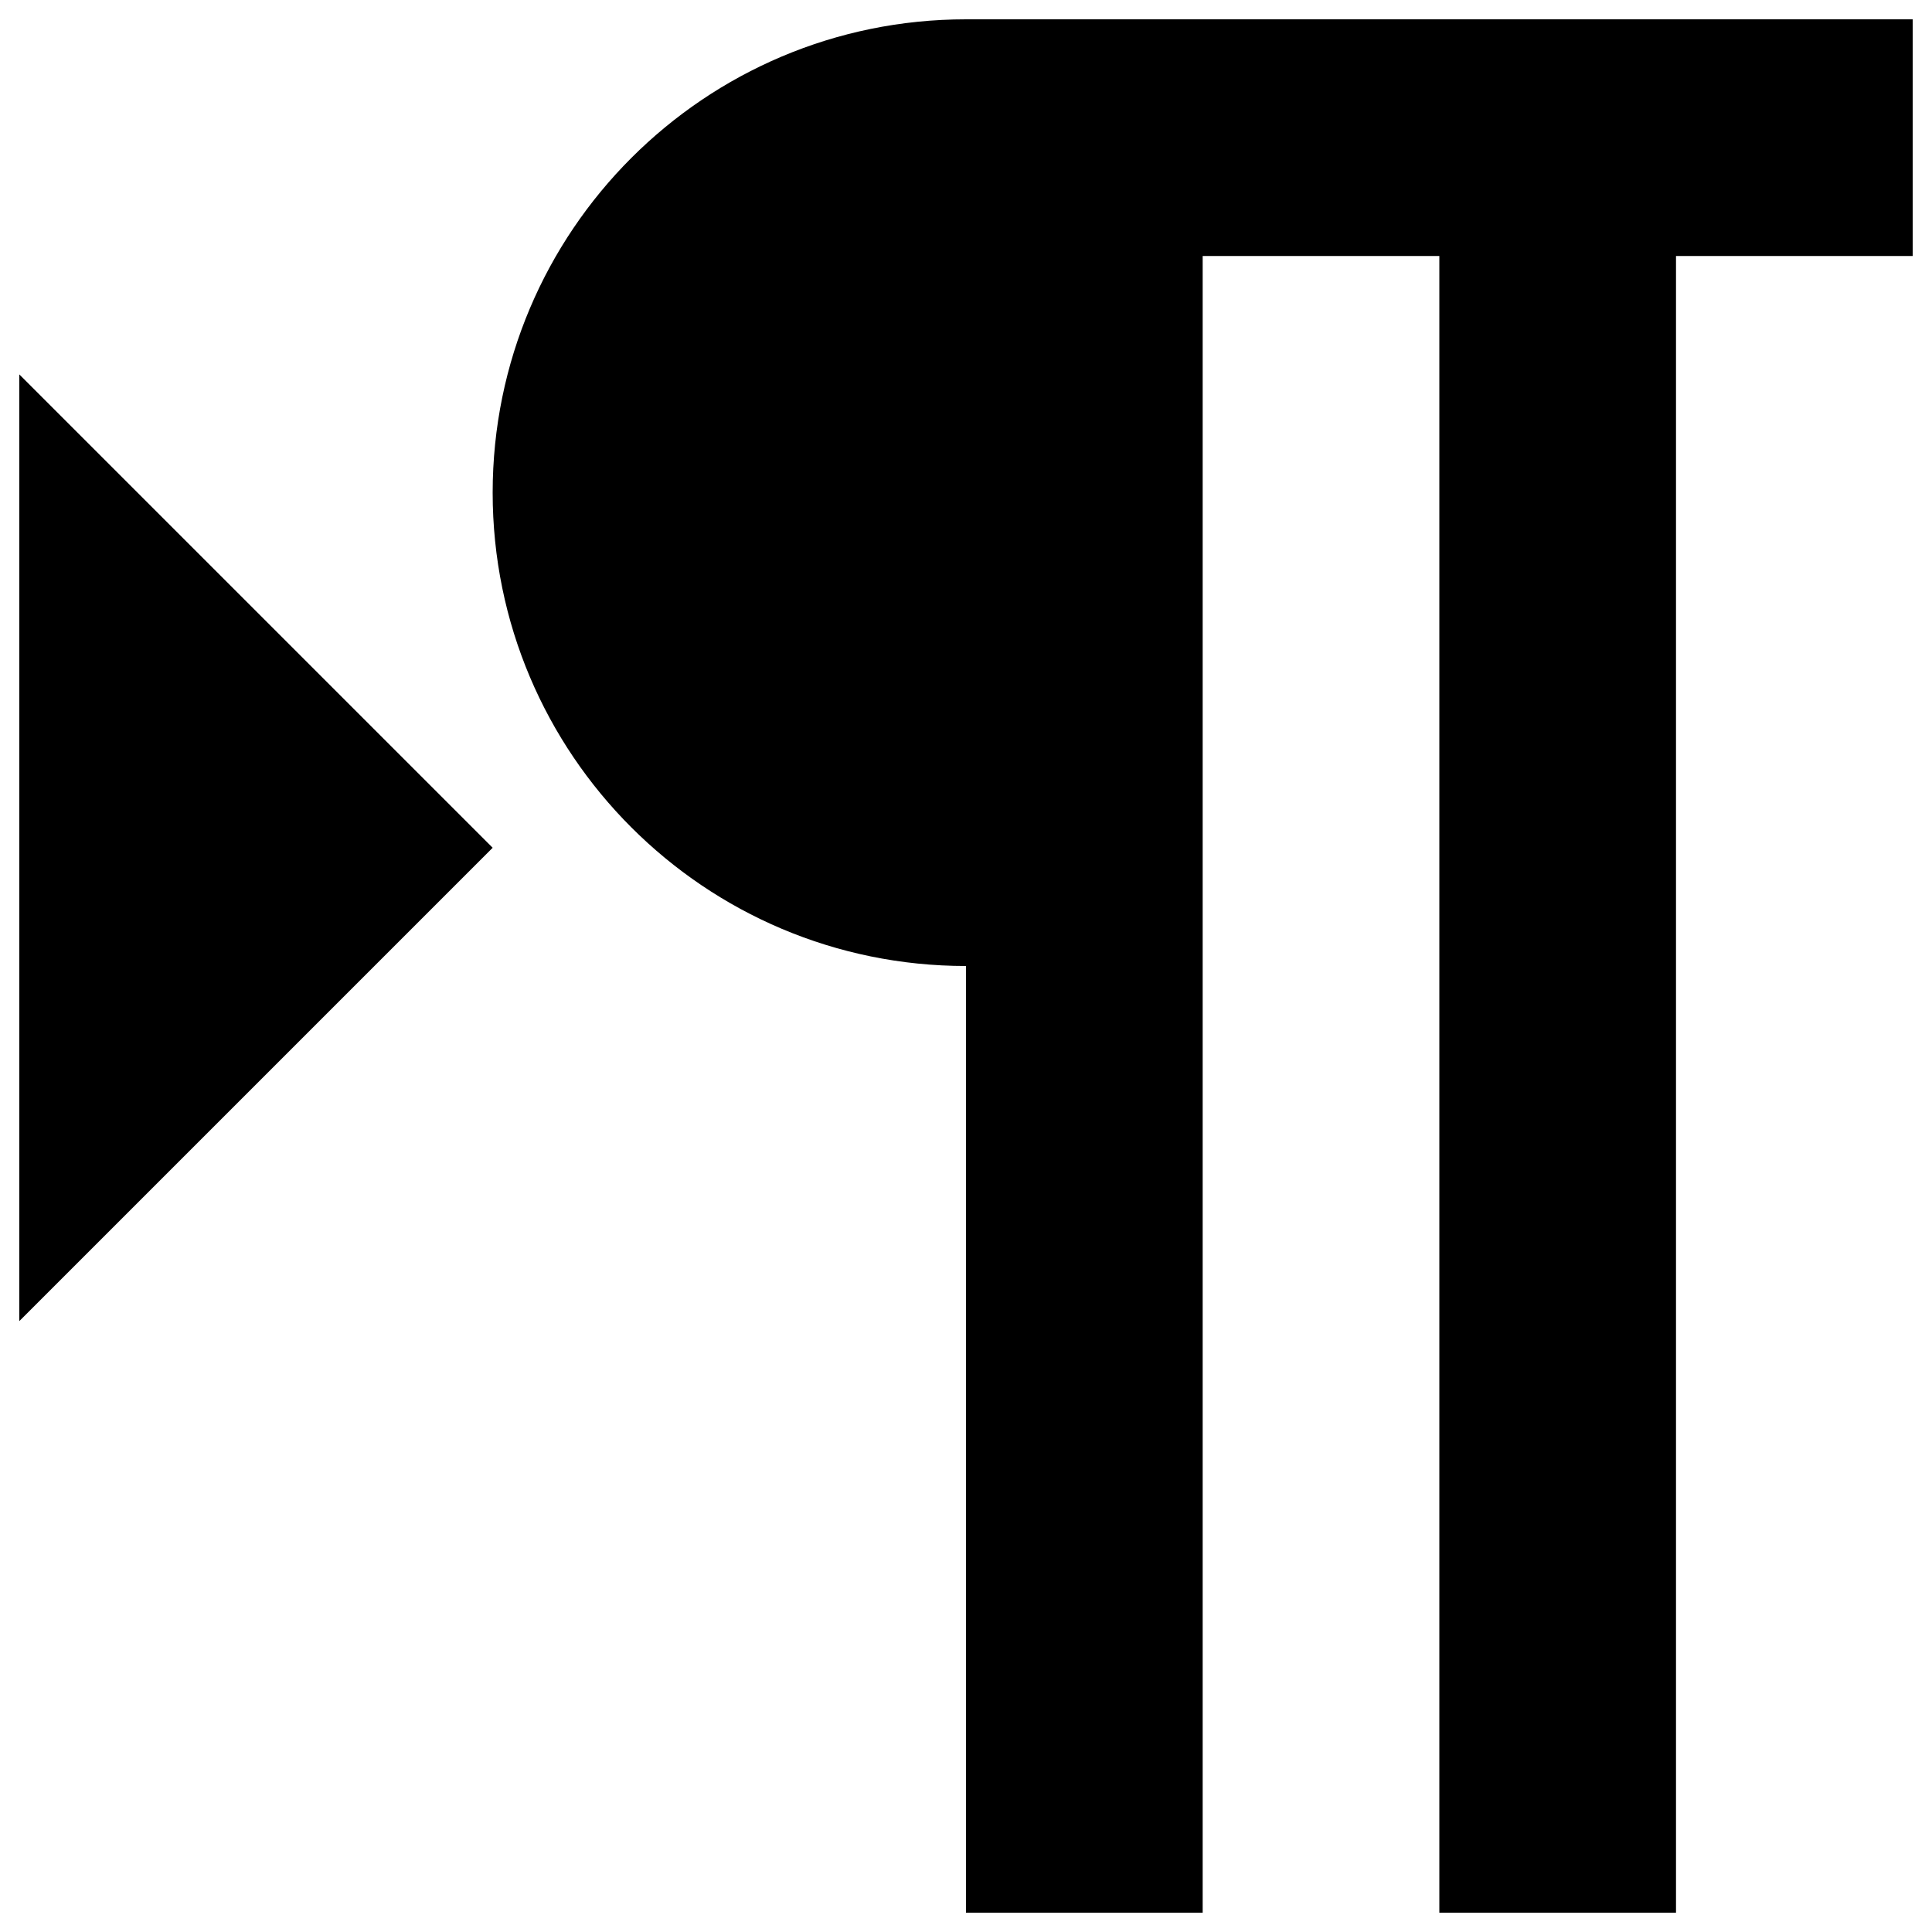
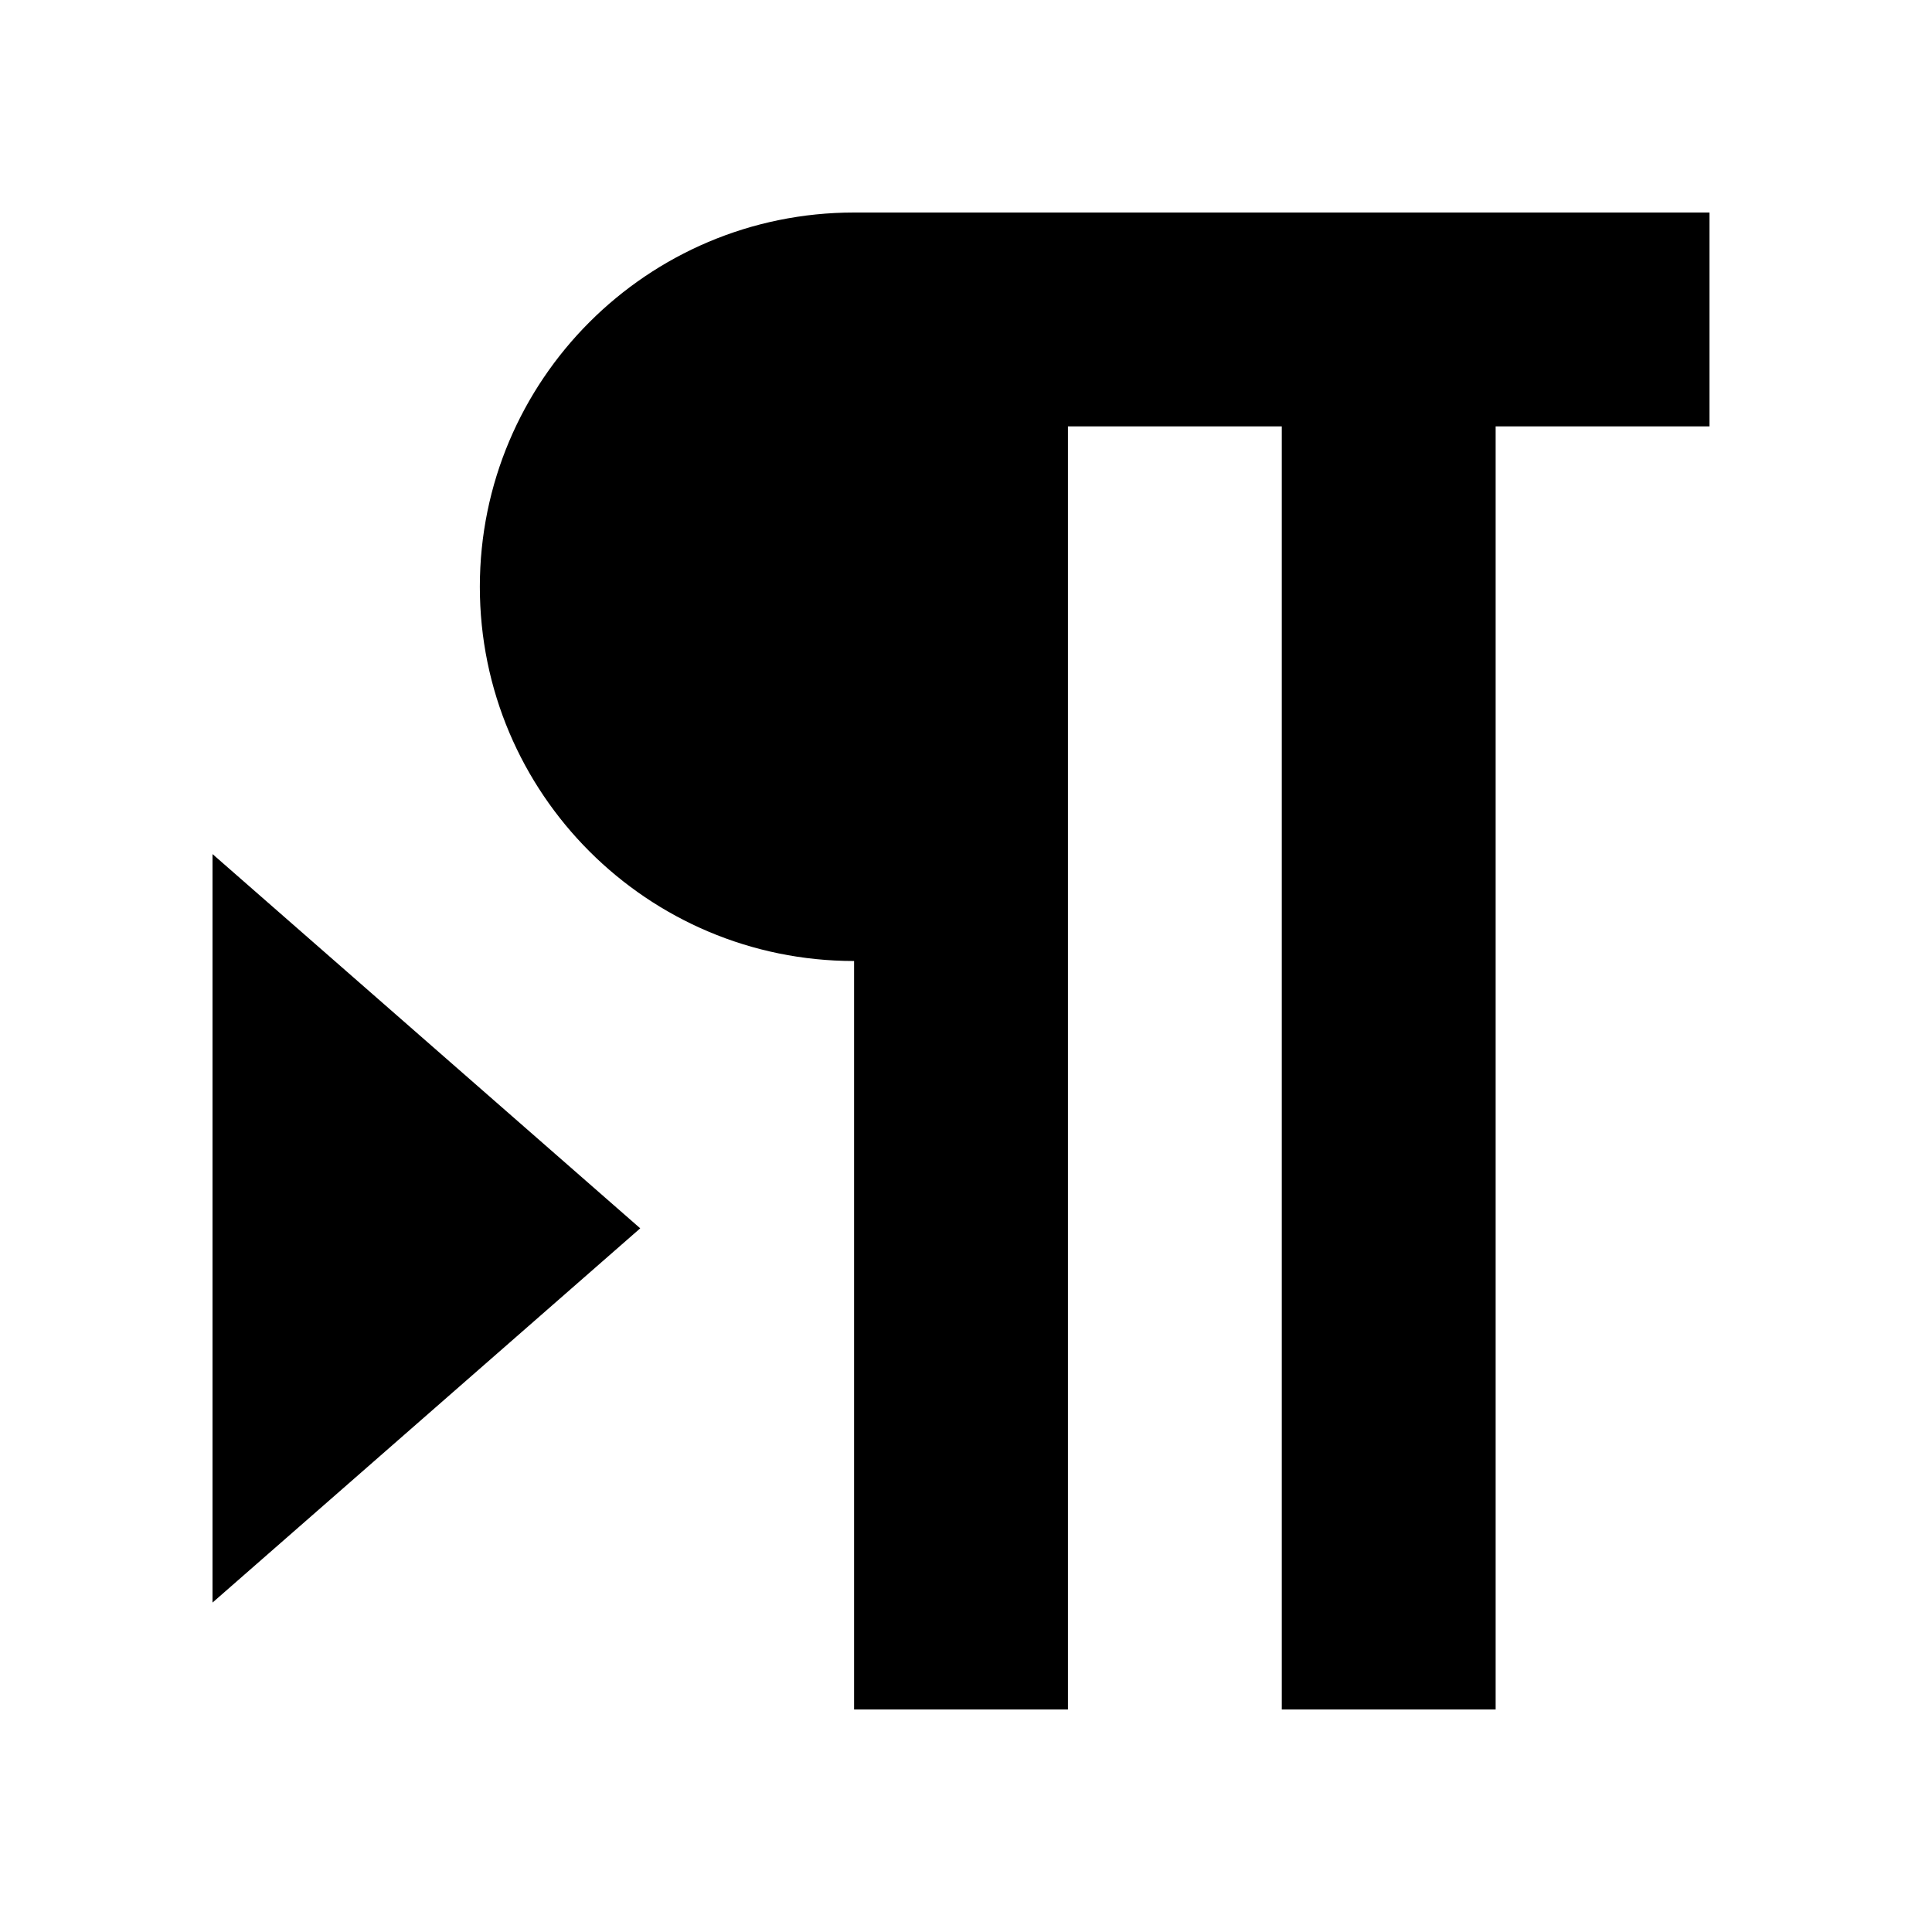
- <svg xmlns="http://www.w3.org/2000/svg" version="1.1" x="0px" y="0px" viewBox="0 0 1000 1000" enable-background="new 0 0 1000 1000" xml:space="preserve">
+ <svg xmlns="http://www.w3.org/2000/svg" viewBox="0 0 1000 1000" version="1.1">
  <g>
-     <path d="M500,10c-135.3,0-245,109.7-245,245s109.7,245,245,245v490h122.5V132.5H745V990h122.5V132.5H990V10H500z M10,683.8l245-245l-245-245V683.8z" />
+     <path d="m442.071,110l442.761,0l0,110.69l-110.69,0l0,664.142l-110.69,0l0,-664.142l-110.69,0l0,664.142l-110.69,0l0,-387.416c-106.974,0 -193.708,-86.734 -193.708,-193.708s86.734,-193.708 193.708,-193.708l0,0zm-332.071,332.071l221.381,193.708l-221.381,193.708l0,-387.416l0,0z" />
  </g>
</svg>
